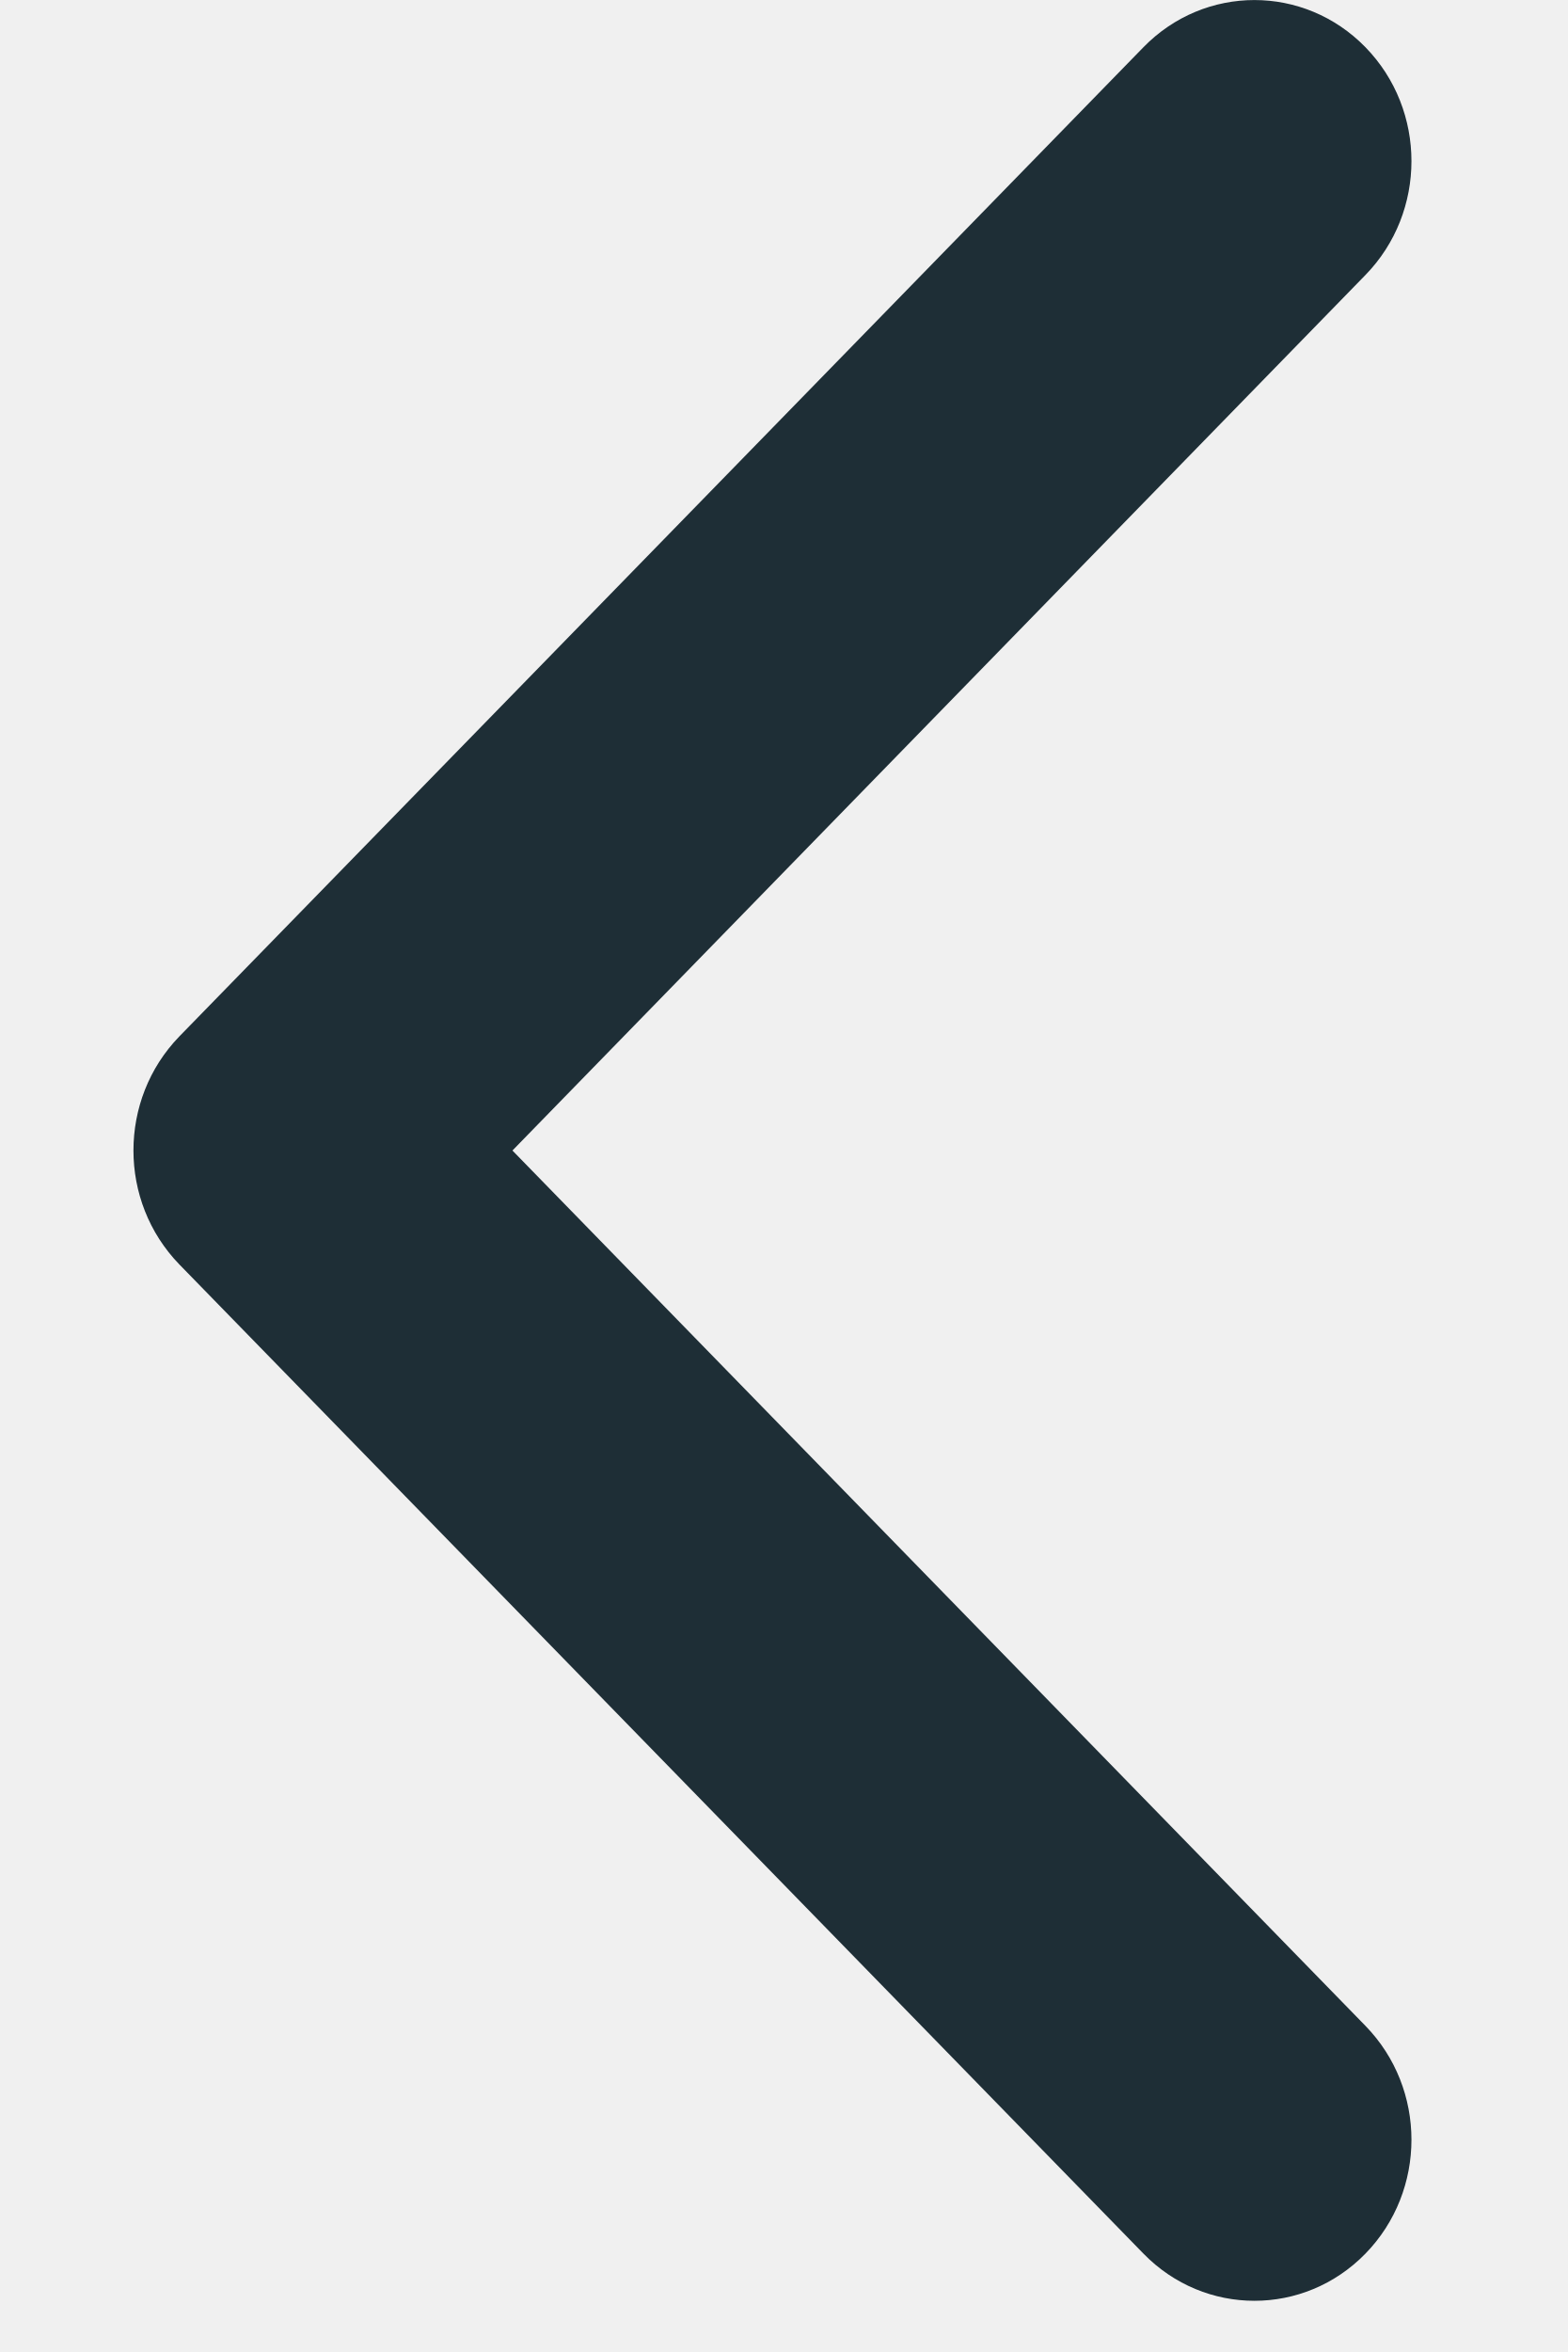
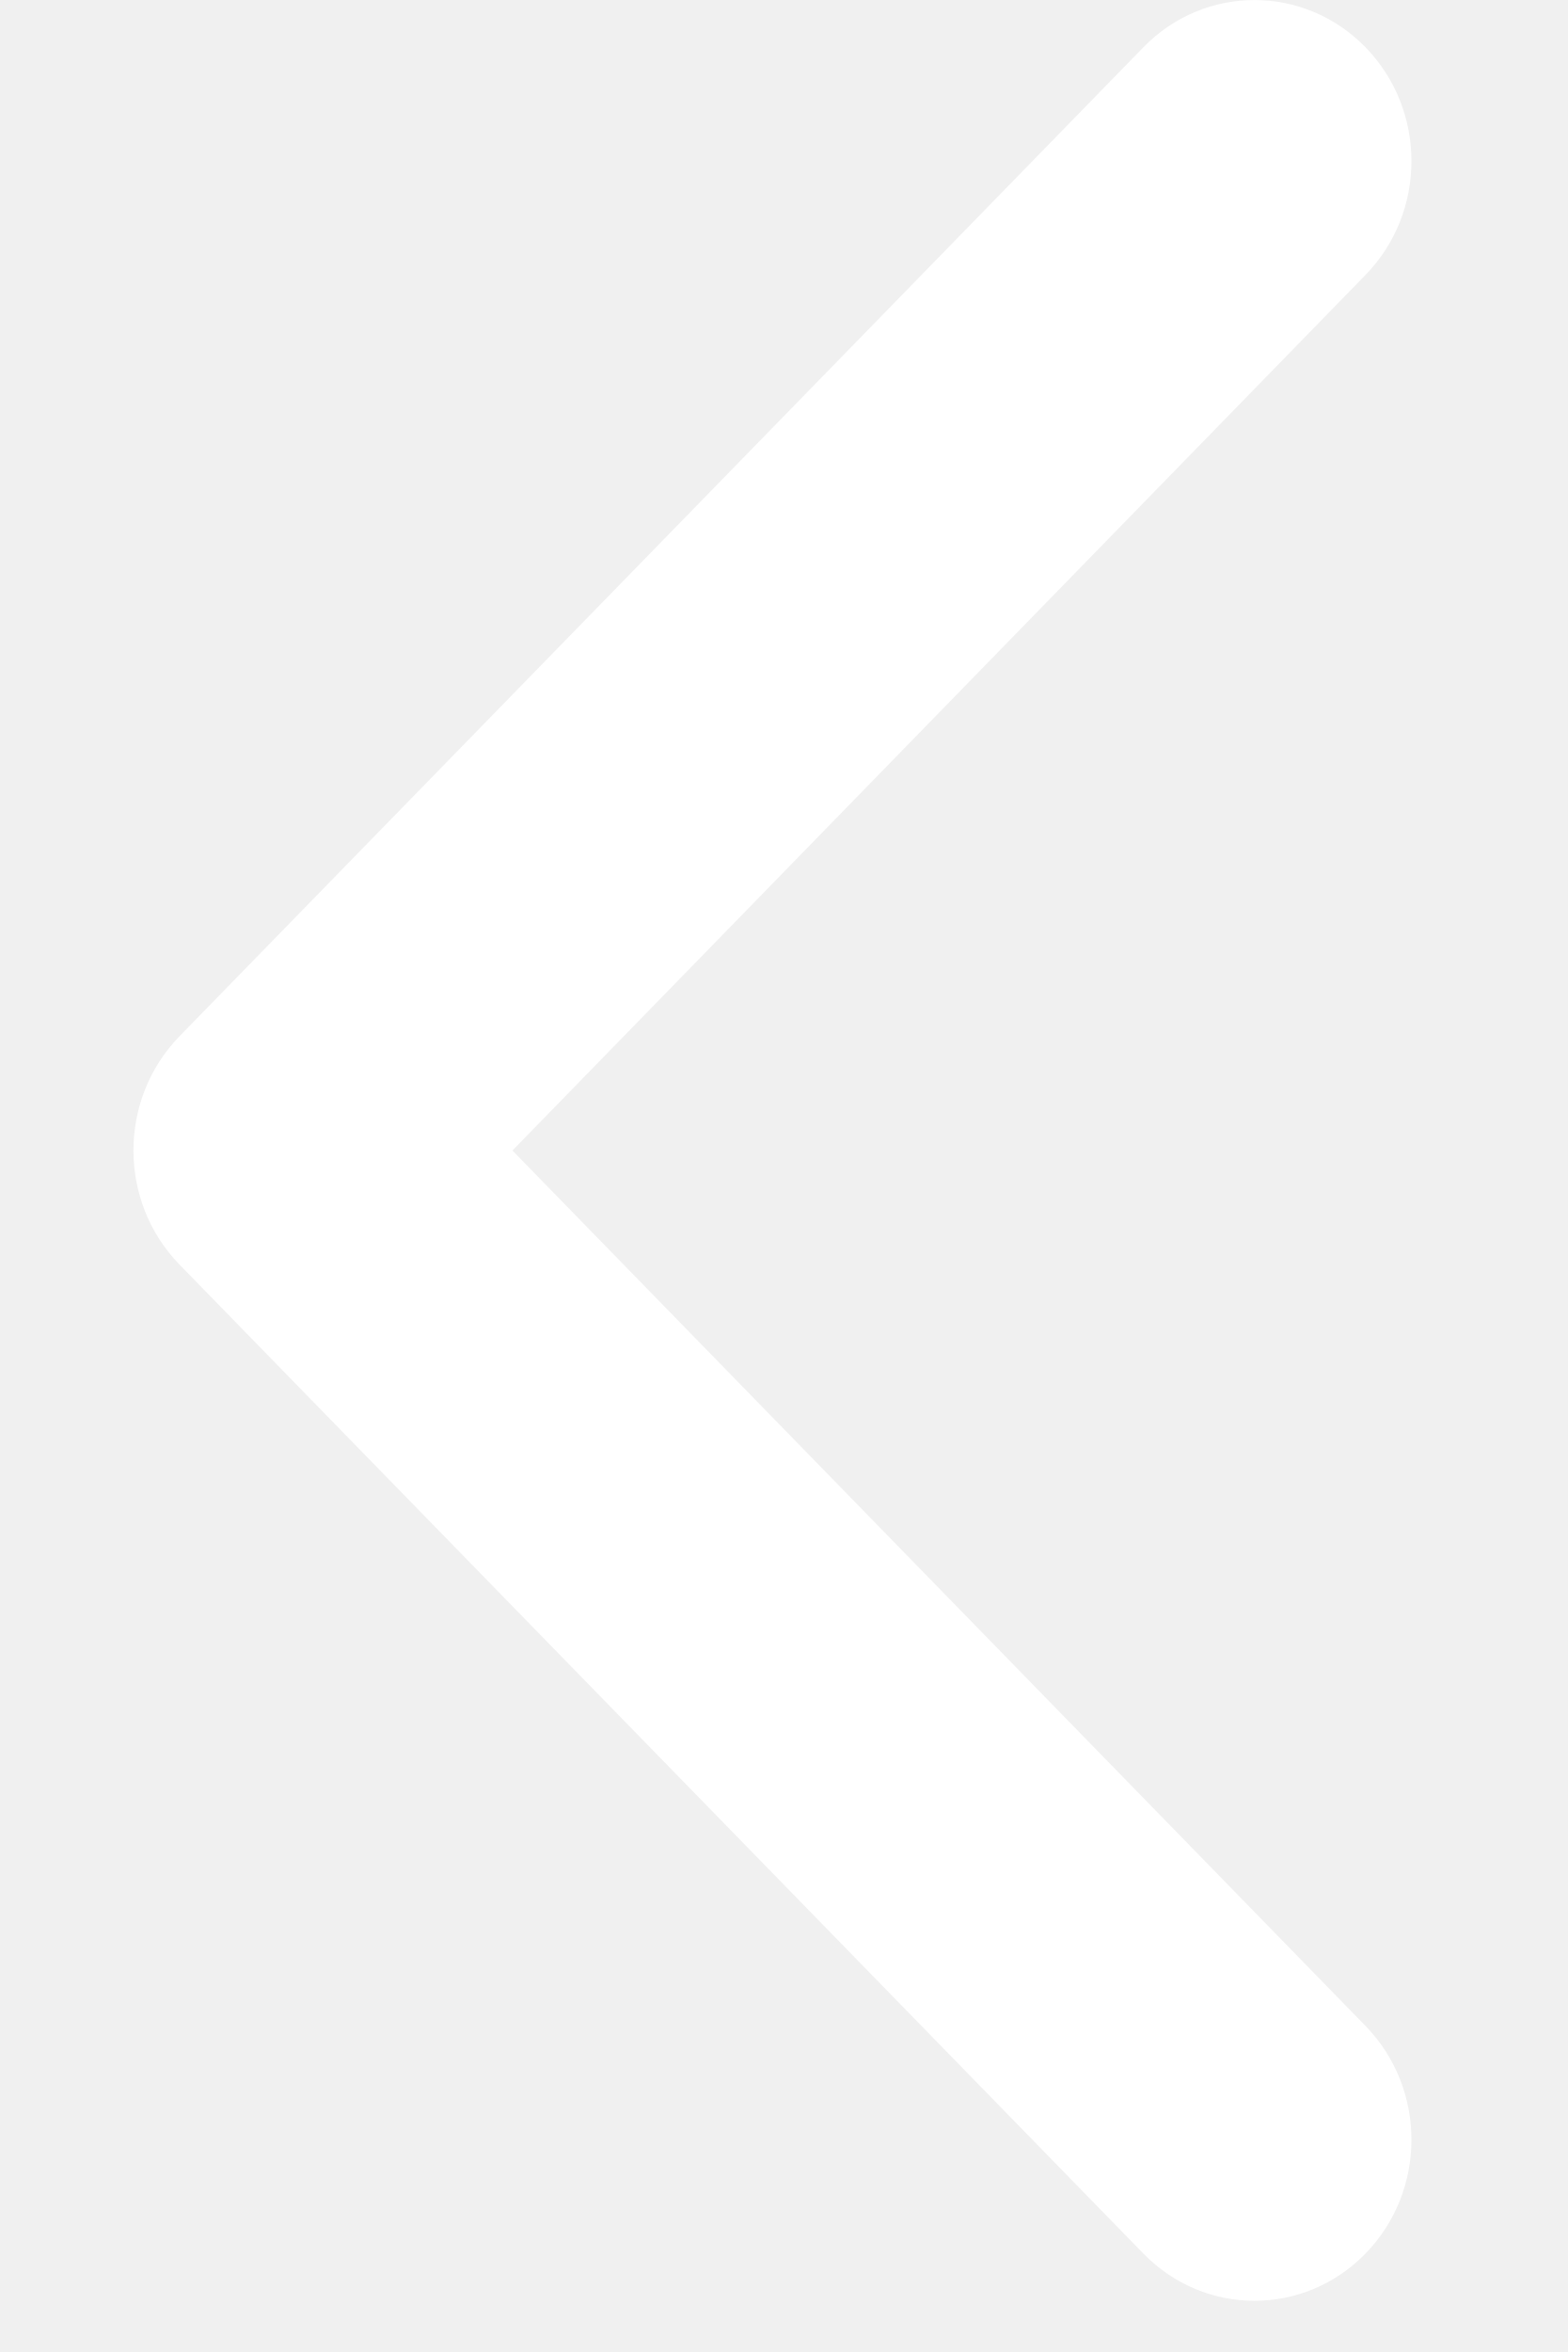
<svg xmlns="http://www.w3.org/2000/svg" width="8" height="12" viewBox="0 0 8 12" fill="none">
-   <path d="M0.681 5.87C0.681 5.659 0.759 5.449 0.915 5.288L5.835 0.241C6.148 -0.08 6.655 -0.08 6.968 0.241C7.281 0.562 7.281 1.082 6.968 1.403L2.615 5.87L6.968 10.336C7.281 10.657 7.281 11.177 6.968 11.498C6.655 11.819 6.148 11.819 5.835 11.498L0.915 6.451C0.759 6.29 0.681 6.08 0.681 5.87Z" fill="#1E2E36" />
+   <path d="M0.681 5.87C0.681 5.659 0.759 5.449 0.915 5.288L5.835 0.241C6.148 -0.08 6.655 -0.08 6.968 0.241C7.281 0.562 7.281 1.082 6.968 1.403L2.615 5.87L6.968 10.336C7.281 10.657 7.281 11.177 6.968 11.498C6.655 11.819 6.148 11.819 5.835 11.498L0.915 6.451C0.759 6.29 0.681 6.08 0.681 5.87Z" fill="#ffffff" />
</svg>
